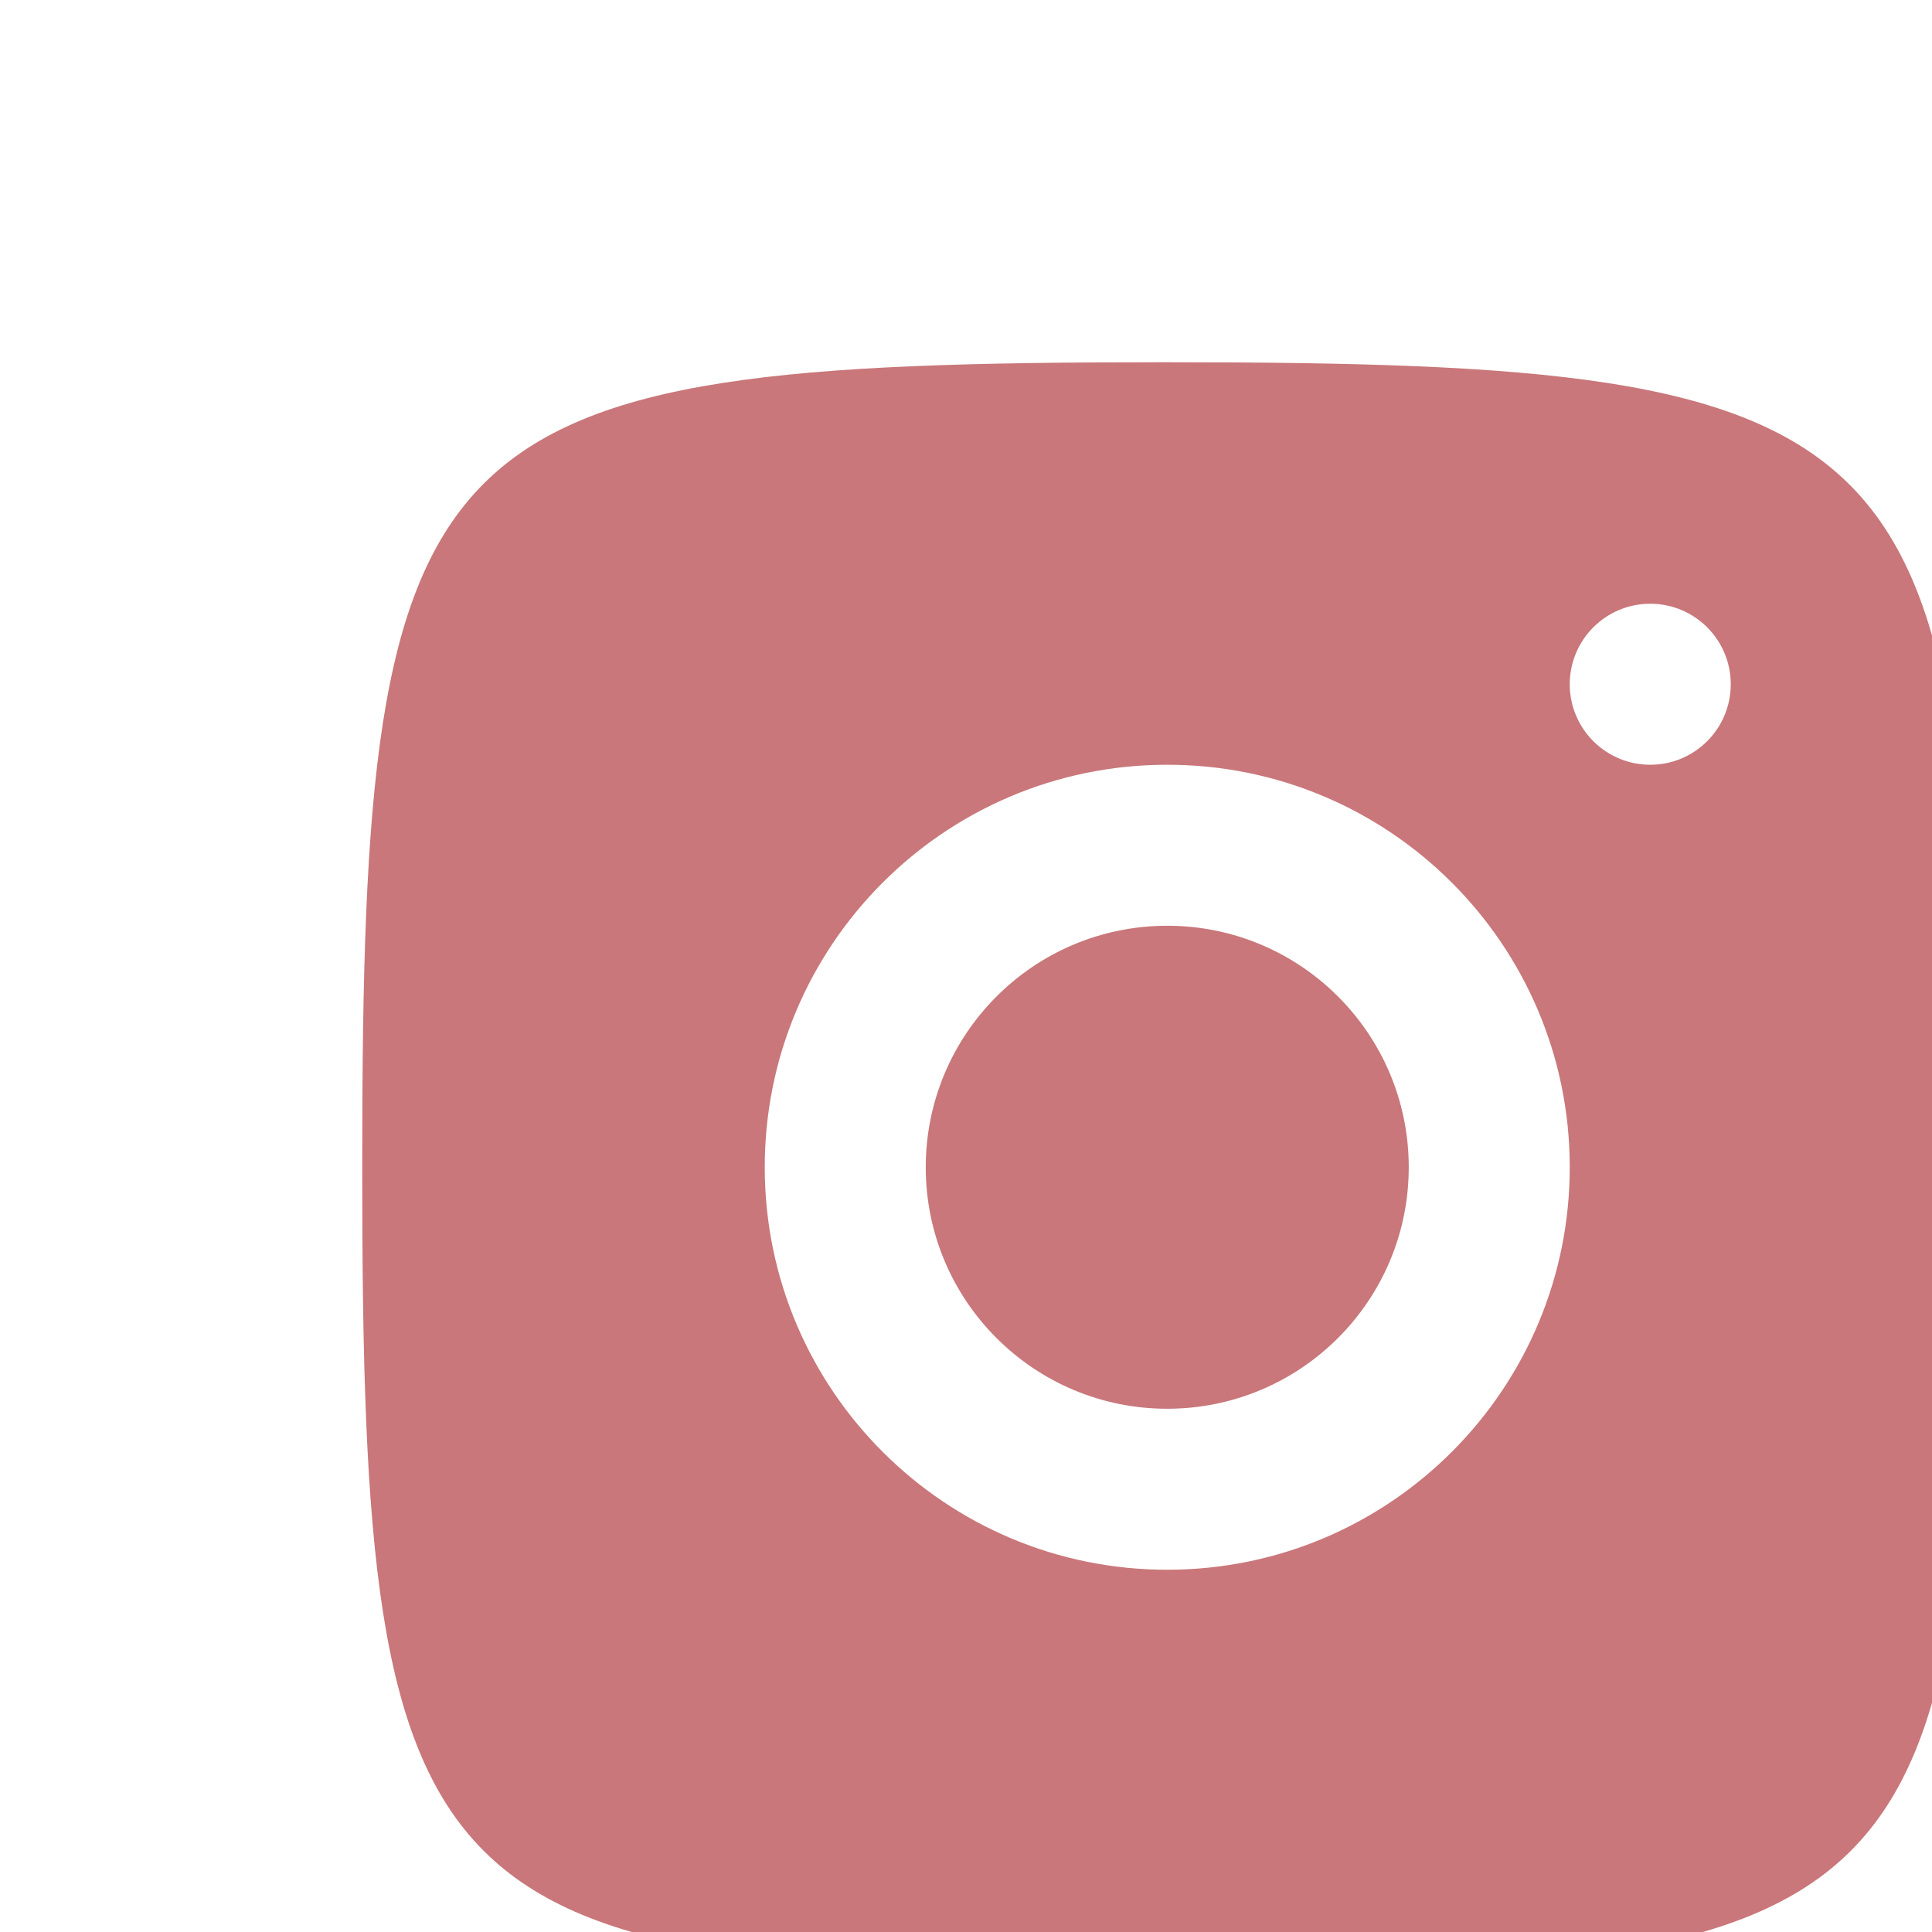
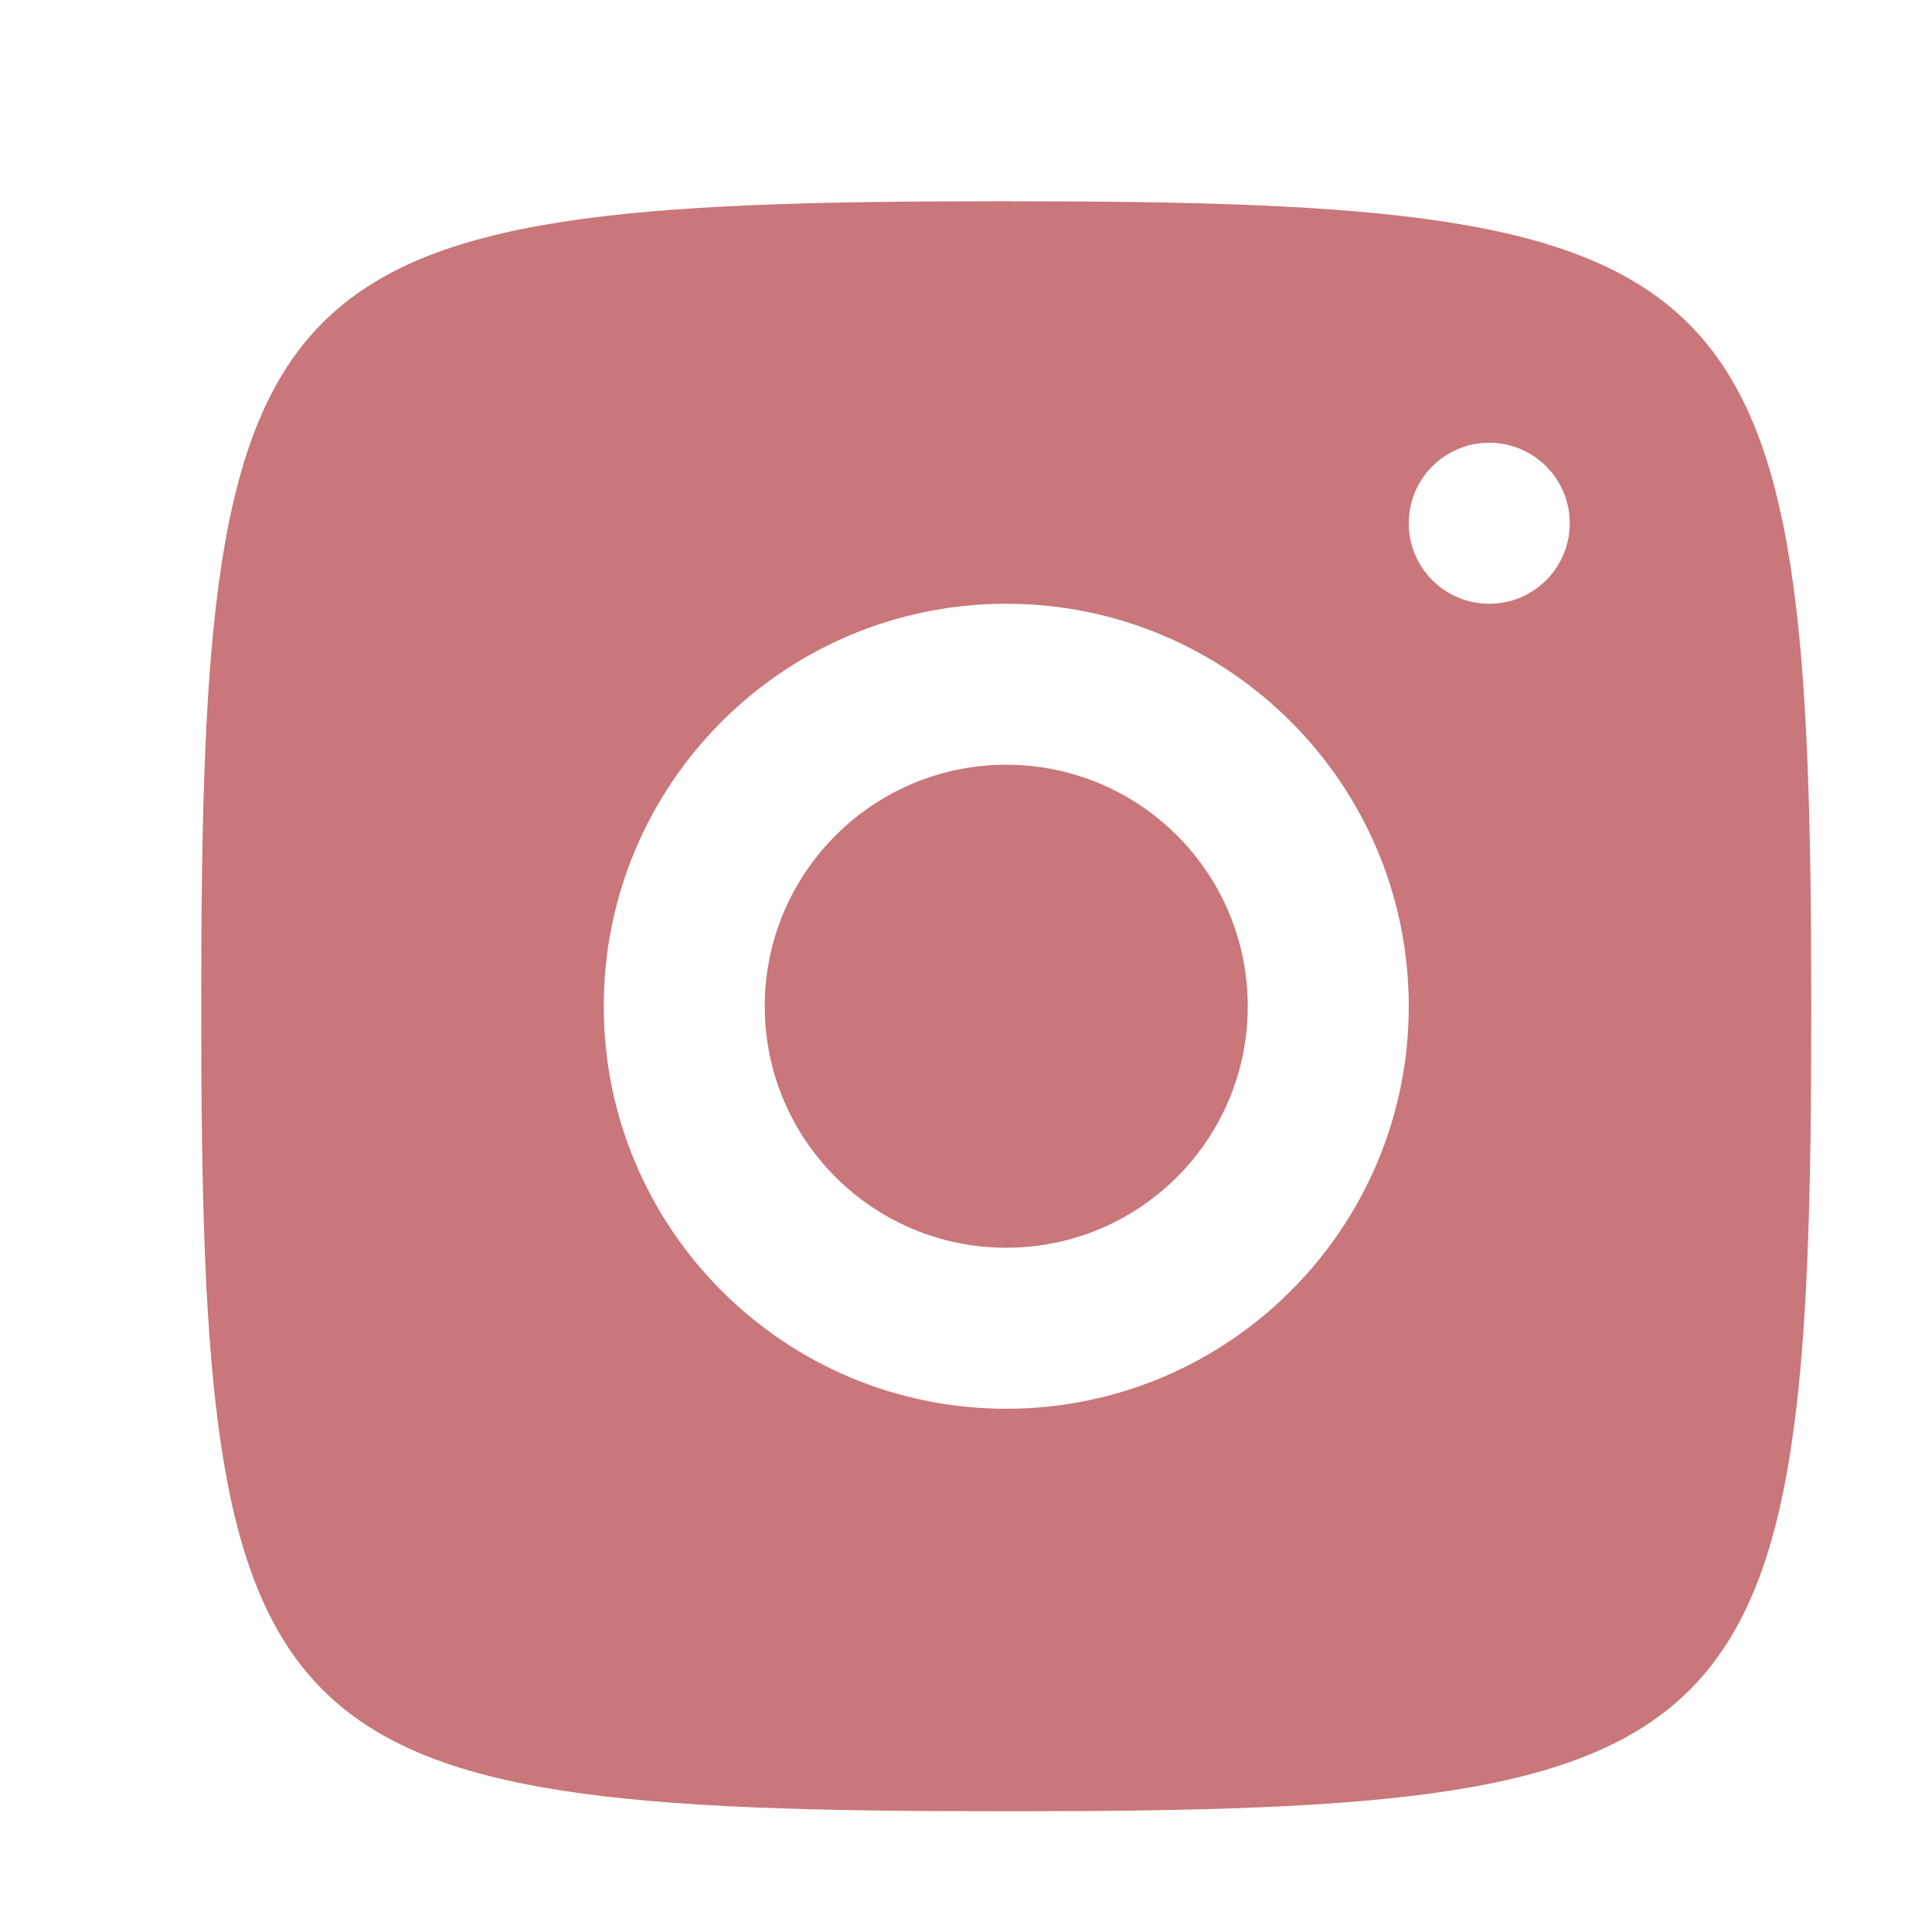
- <svg xmlns="http://www.w3.org/2000/svg" viewBox="3 3 48 48" width="150px" height="150px">
+ <svg xmlns="http://www.w3.org/2000/svg" viewBox="7 7 48 48" width="150px" height="150px">
  <path fill="#C9777A" d="M 31.82 12 C 13.438 12 12 13.439 12 31.82 L 12 32.18 C 12 50.561 13.438 52 31.82 52 L 32.18 52 C 50.562 52 52 50.561 52 32.18 L 52 32 C 52 13.452 50.548 12 32 12 L 31.82 12 z M 43.994 18 C 45.099 17.997 45.997 18.889 46 19.994 C 46.003 21.099 45.111 21.997 44.006 22 C 42.901 22.003 42.003 21.111 42 20.006 C 41.997 18.901 42.889 18.003 43.994 18 z M 31.977 22 C 37.499 21.987 41.987 26.455 42 31.977 C 42.013 37.499 37.545 41.987 32.023 42 C 26.501 42.013 22.013 37.545 22 32.023 C 21.987 26.501 26.455 22.013 31.977 22 z M 31.986 26 C 28.672 26.008 25.992 28.702 26 32.016 C 26.008 35.329 28.701 38.008 32.014 38 C 35.328 37.992 38.008 35.299 38 31.986 C 37.992 28.672 35.299 25.992 31.986 26 z" />
</svg>
